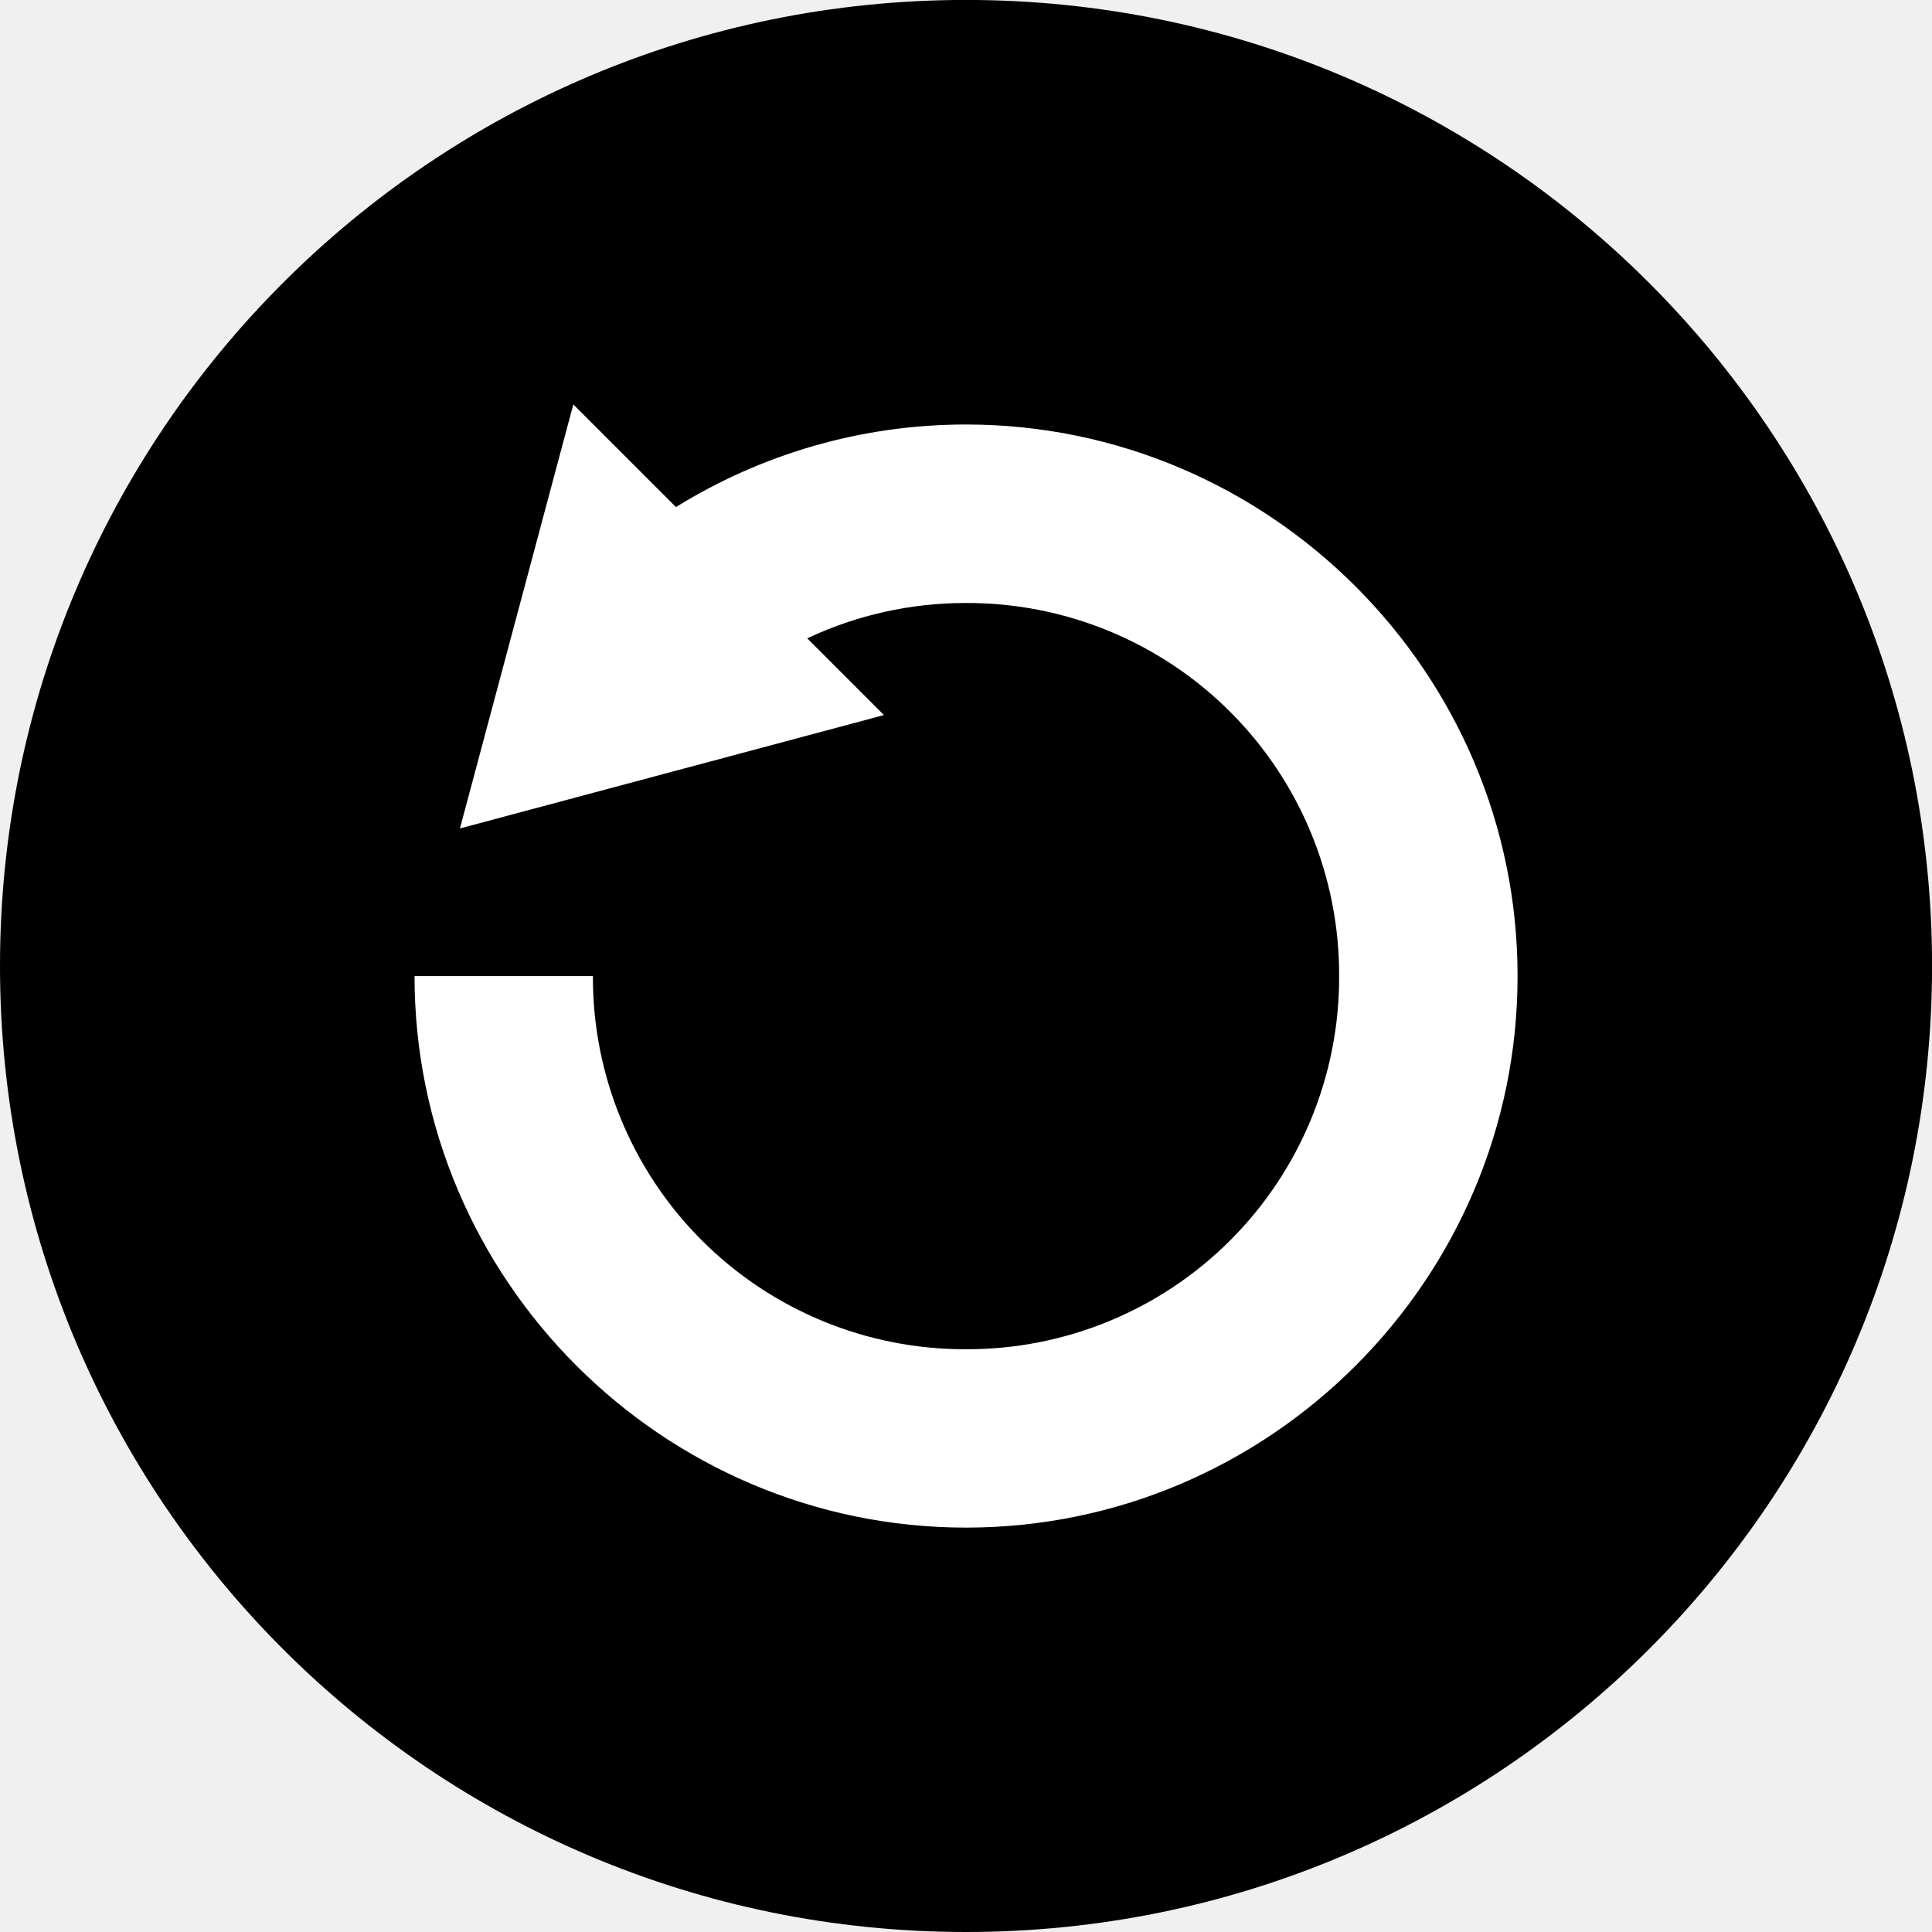
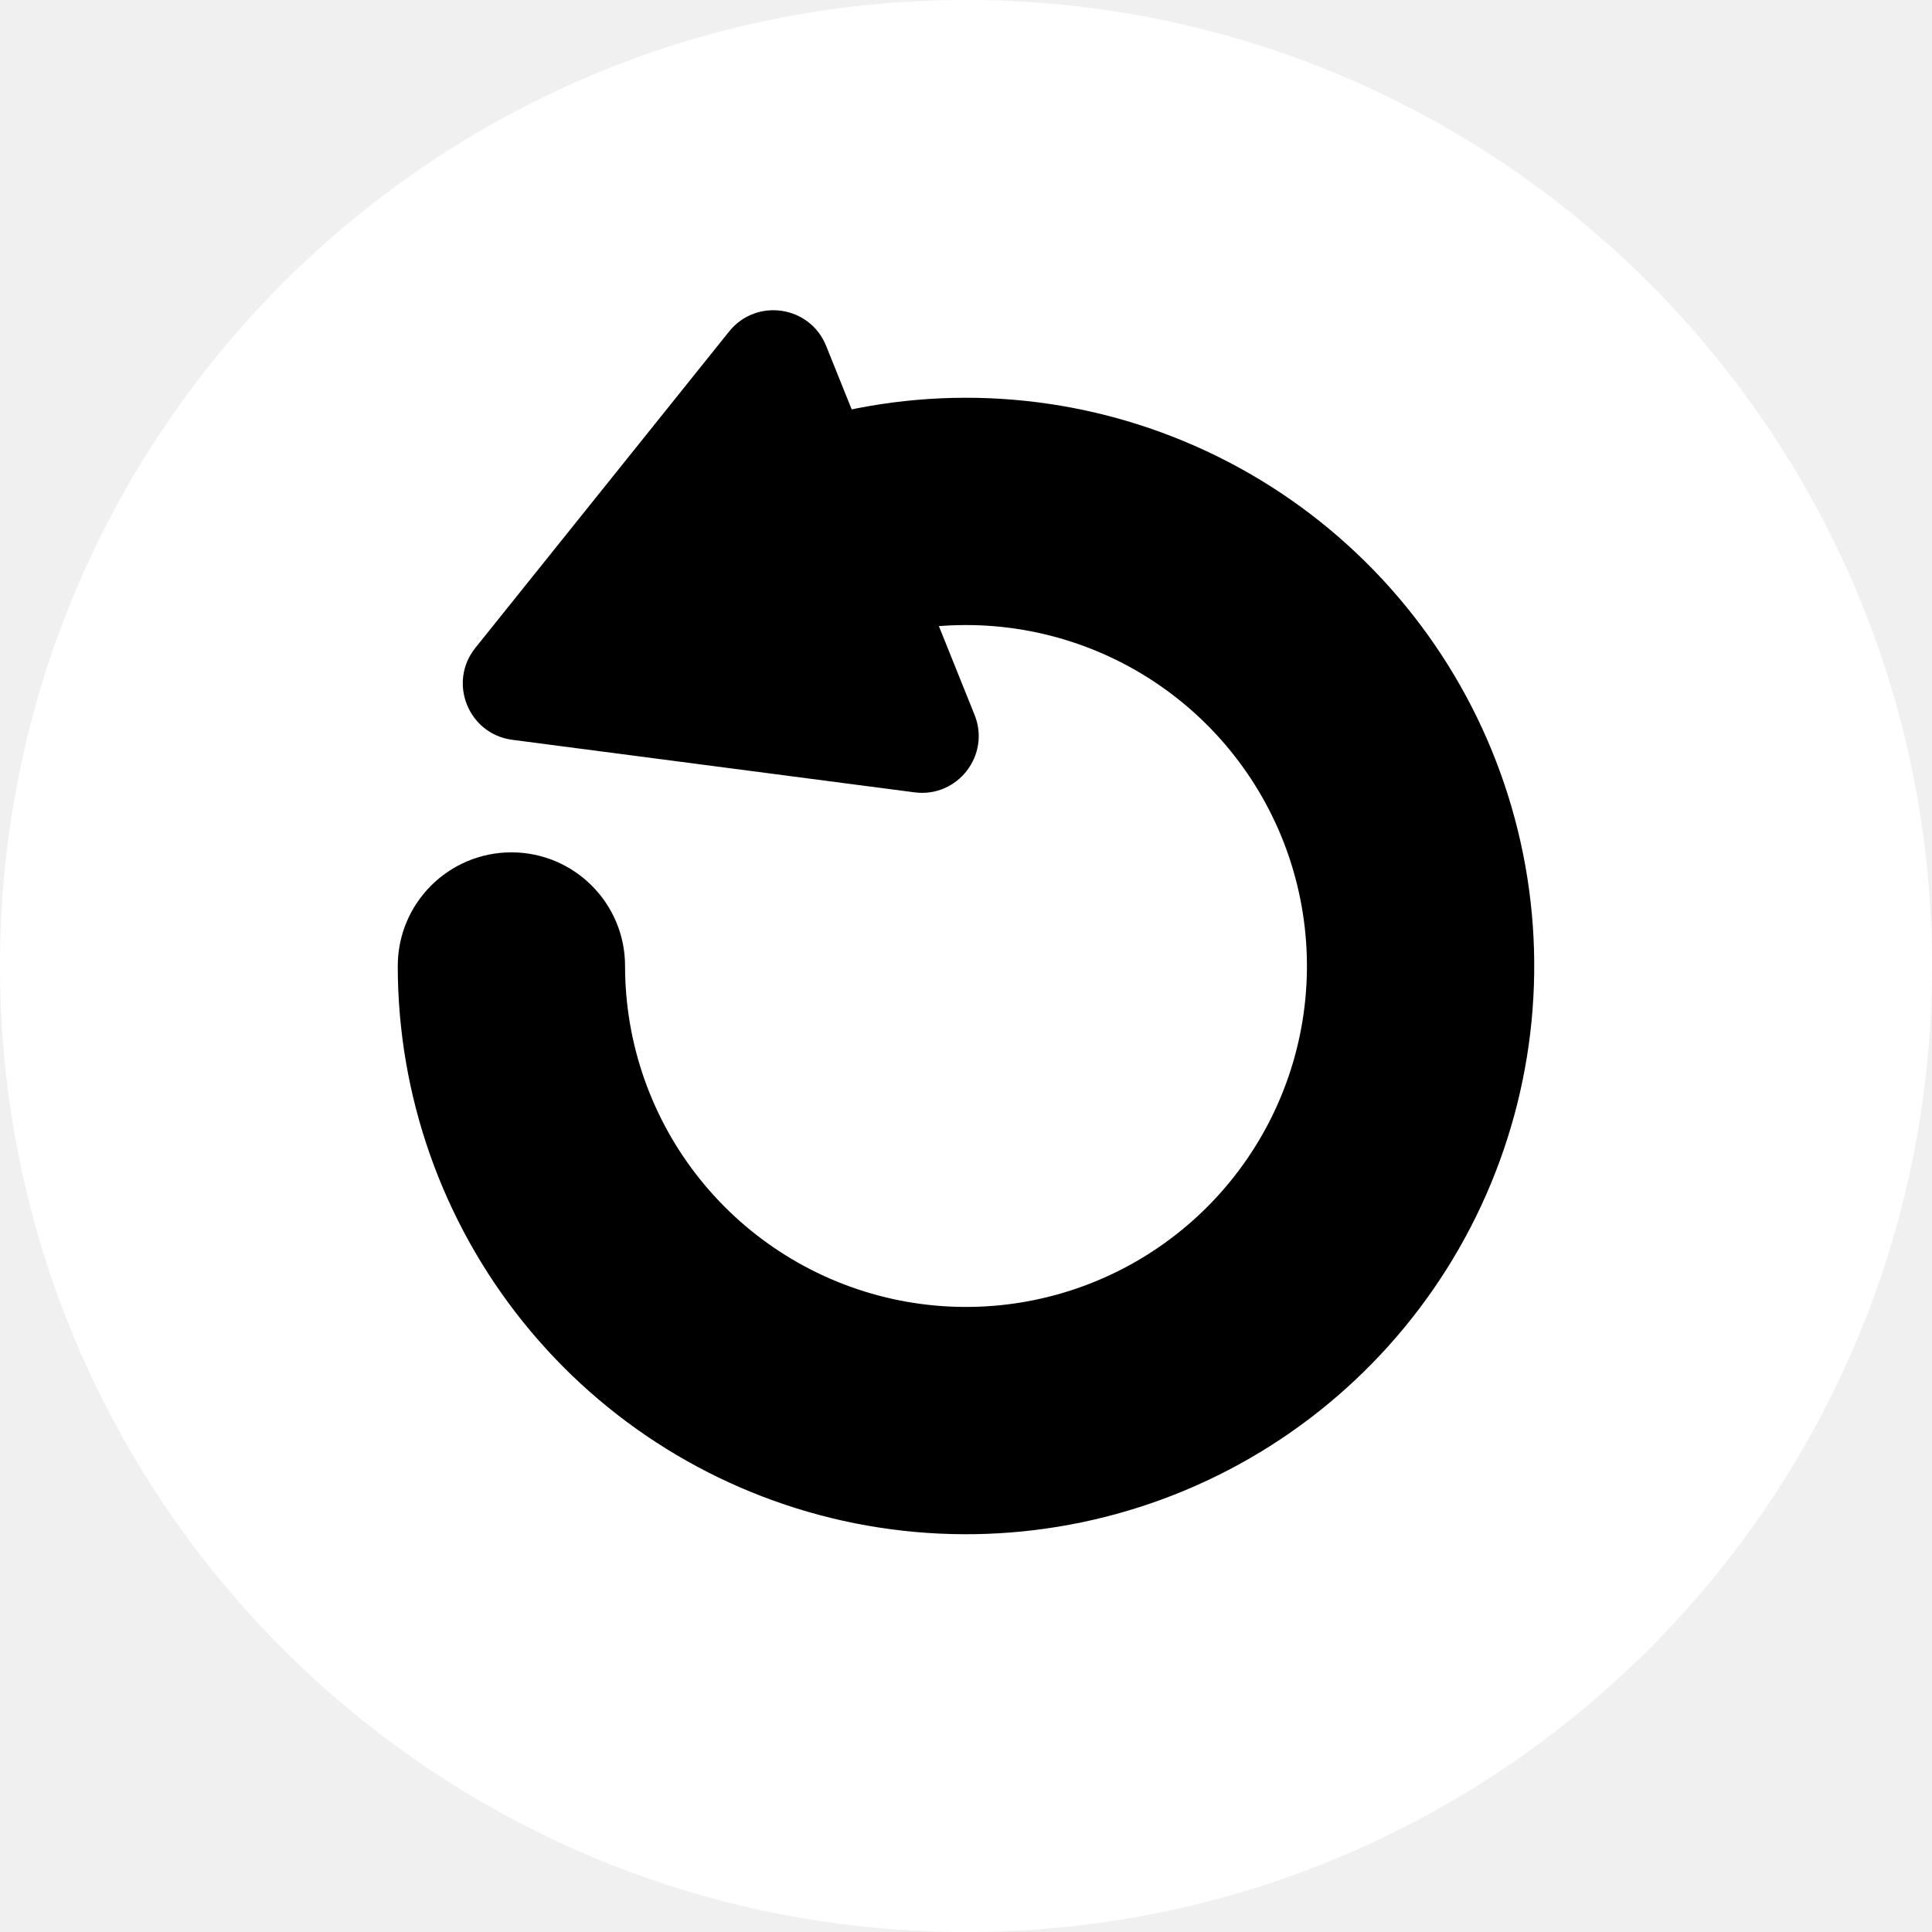
- <svg xmlns="http://www.w3.org/2000/svg" width="128.168" height="128.168" viewBox="0 0 33.911 33.911">
-   <g transform="translate(-61.982 -54.613)">
-     <circle id="bg" cx="78.938" cy="71.568" r="16.956" />
-     <path id="icon" fill="#fff" d="m72.045 61.711-1.99 7.443 7.443-1.99-1.347-1.347a6.512 6.512 0 0 1 2.786-.62 6.526 6.526 0 0 1 6.55 6.549 6.526 6.526 0 0 1-6.55 6.549 6.525 6.525 0 0 1-6.548-6.549h-3.131c0 5.328 4.352 9.68 9.68 9.68 5.327 0 9.681-4.352 9.681-9.68 0-5.328-4.354-9.682-9.682-9.682-1.862 0-3.609.532-5.09 1.449z" color="#000" style="-inkscape-stroke:none" />
-   </g>
+ <svg xmlns="http://www.w3.org/2000/svg" width="68" height="68" viewBox="0 0 68 68" fill="none">
+   <rect width="68" height="68" rx="34" fill="white" />
+   <path d="M22 34C22 31.791 20.209 30 18 30C15.791 30 14 31.791 14 34L18 34L22 34ZM18 34L14 34C14 38.554 15.554 42.971 18.405 46.522L21.524 44.017L24.643 41.513C22.932 39.383 22 36.732 22 34L18 34ZM21.524 44.017L18.405 46.522C21.256 50.073 25.233 52.544 29.68 53.528L30.544 49.622L31.408 45.717C28.74 45.126 26.354 43.644 24.643 41.513L21.524 44.017ZM30.544 49.622L29.68 53.528C34.126 54.511 38.775 53.948 42.857 51.932L41.086 48.345L39.314 44.759C36.865 45.969 34.075 46.307 31.408 45.717L30.544 49.622ZM41.086 48.345L42.857 51.932C46.94 49.915 50.212 46.565 52.133 42.437L48.507 40.749L44.88 39.062C43.727 41.539 41.764 43.549 39.314 44.759L41.086 48.345ZM48.507 40.749L52.133 42.437C54.054 38.308 54.509 33.647 53.422 29.225L49.537 30.18L45.653 31.135C46.305 33.788 46.033 36.585 44.88 39.062L48.507 40.749ZM49.537 30.18L53.422 29.225C52.335 24.803 49.771 20.885 46.155 18.117L43.724 21.294L41.293 24.47C43.463 26.131 45.001 28.482 45.653 31.135L49.537 30.18ZM43.724 21.294L46.155 18.117C42.538 15.35 38.086 13.899 33.533 14.005L33.627 18.004L33.72 22.003C36.452 21.939 39.123 22.81 41.293 24.47L43.724 21.294ZM33.627 18.004L33.533 14.005C28.981 14.112 24.601 15.768 21.118 18.701L23.694 21.761L26.271 24.821C28.361 23.061 30.989 22.067 33.72 22.003L33.627 18.004Z" fill="black" />
+   <path d="M18.032 26.039C16.485 25.837 15.755 24.021 16.73 22.804L25.662 11.668C26.619 10.475 28.506 10.754 29.077 12.173L34.301 25.159C34.872 26.578 33.703 28.086 32.187 27.888L18.032 26.039Z" fill="black" />
</svg>
